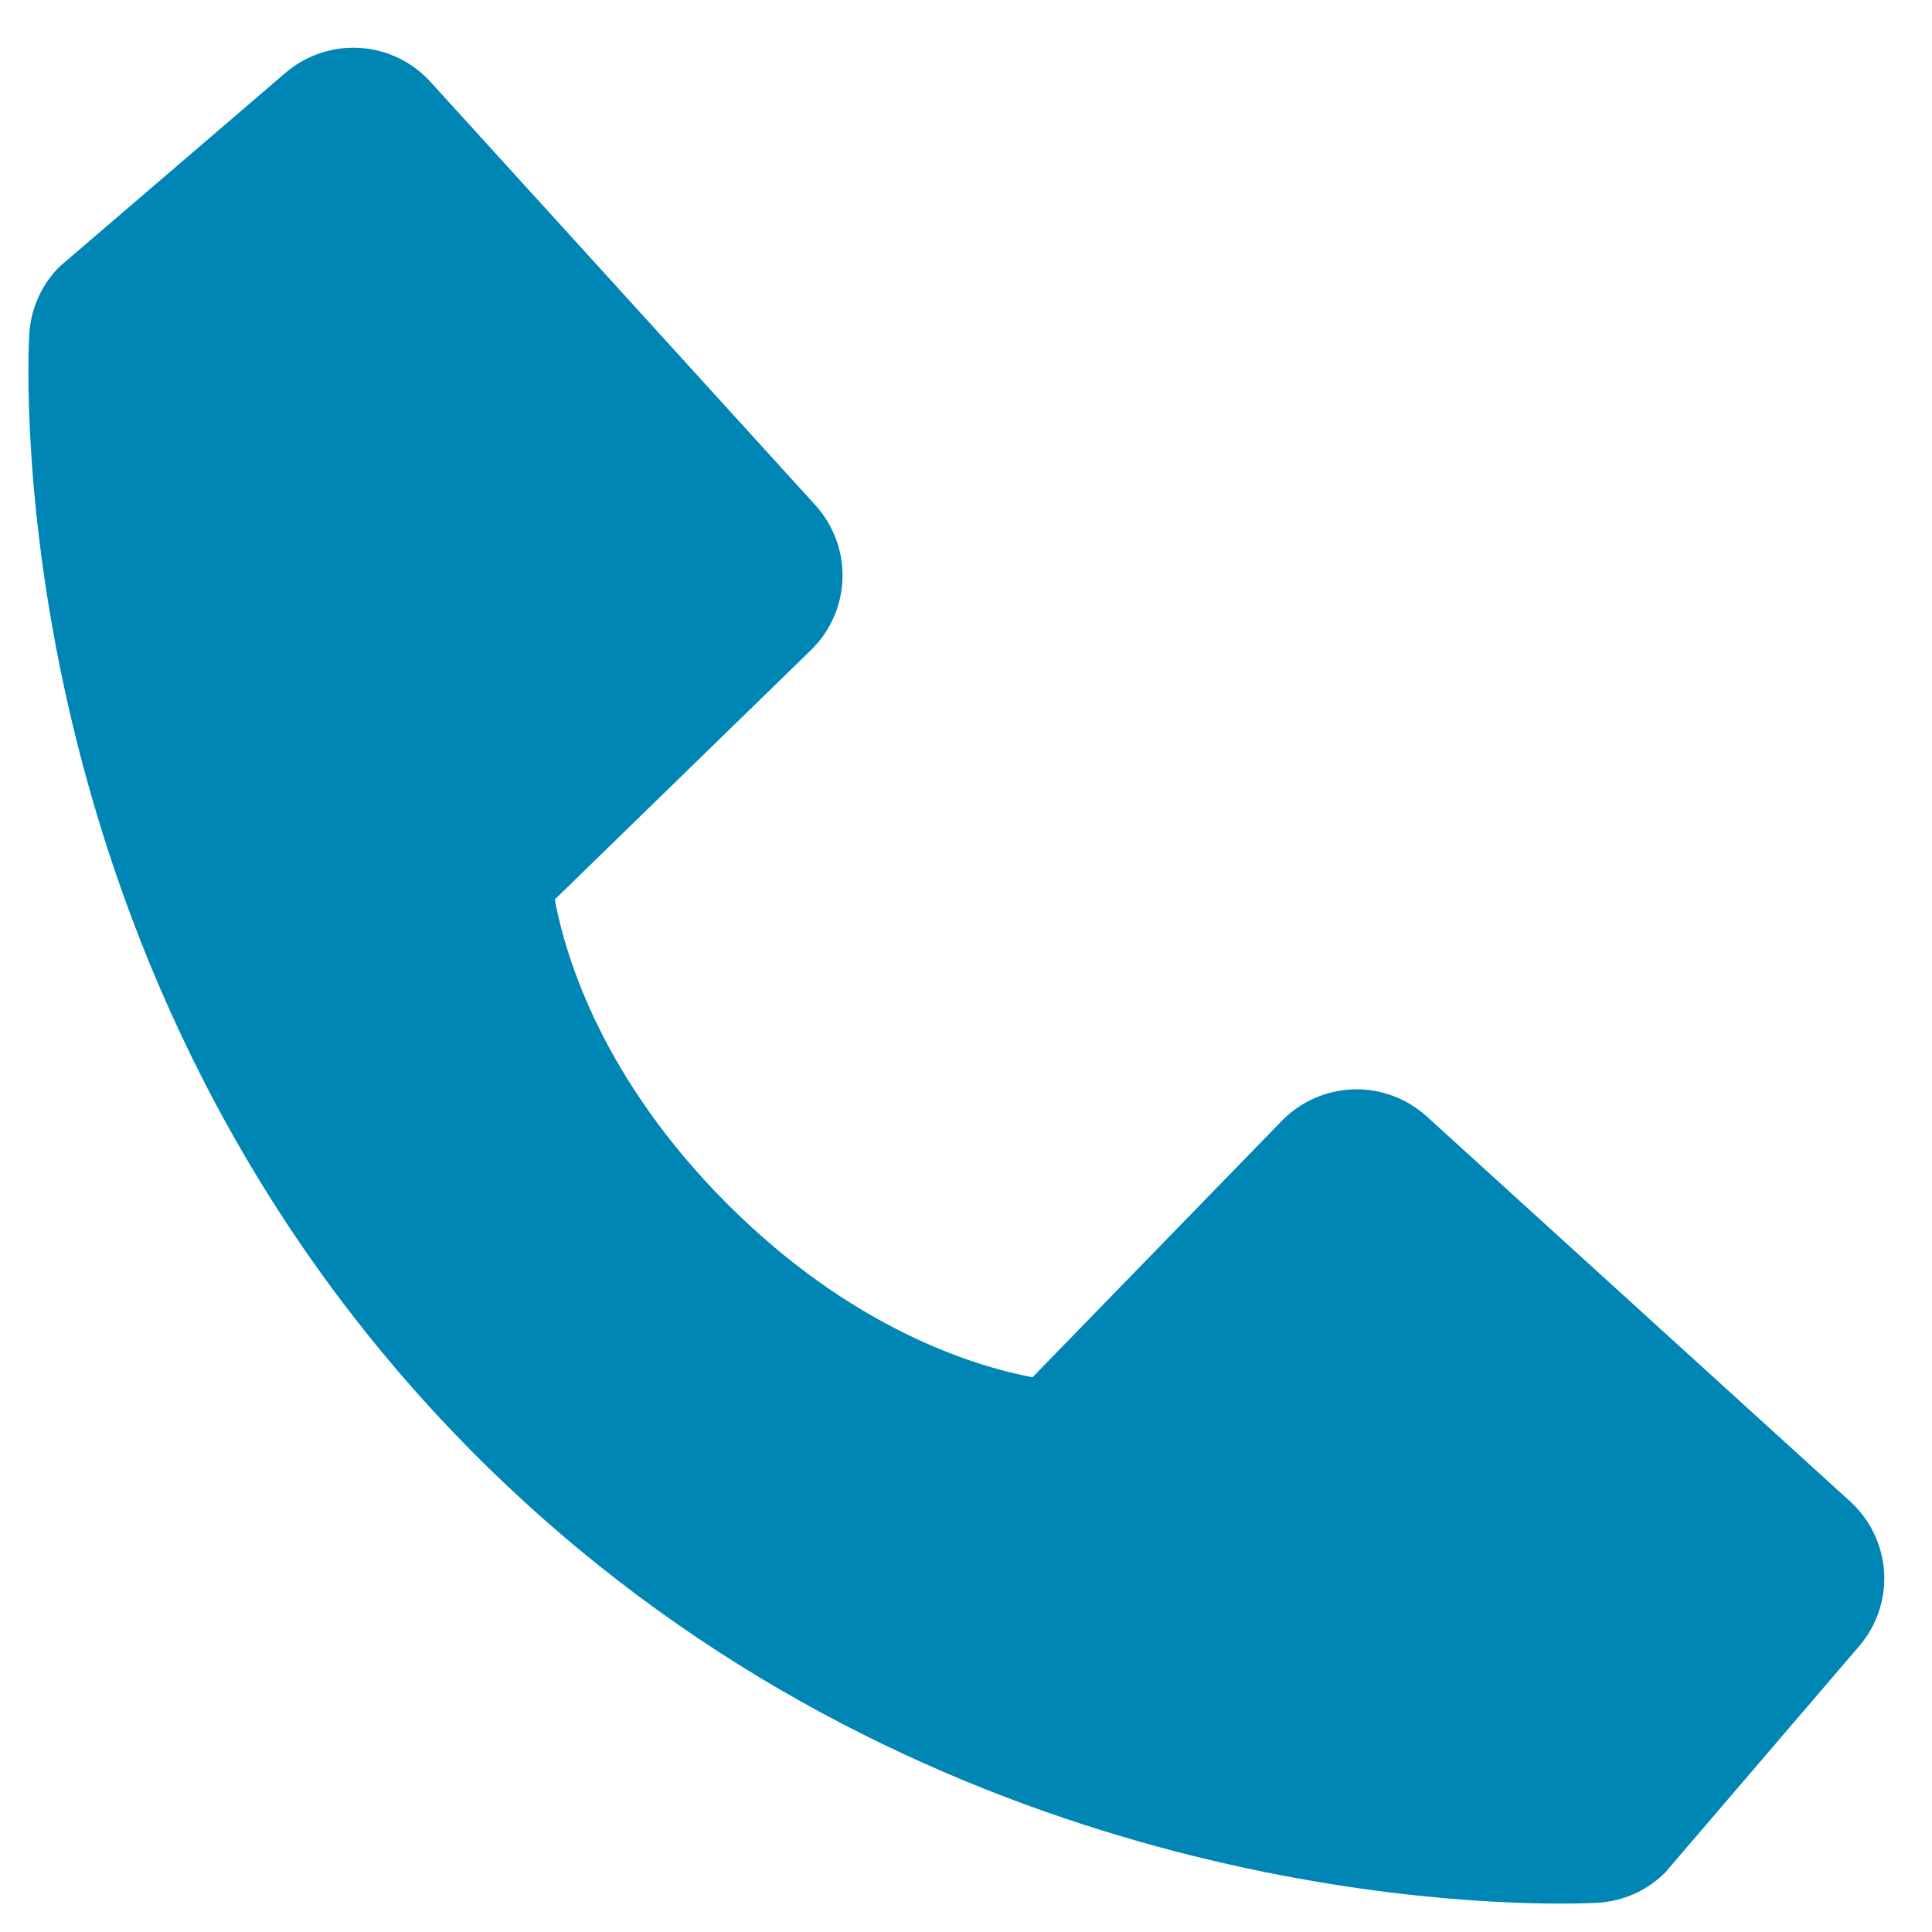
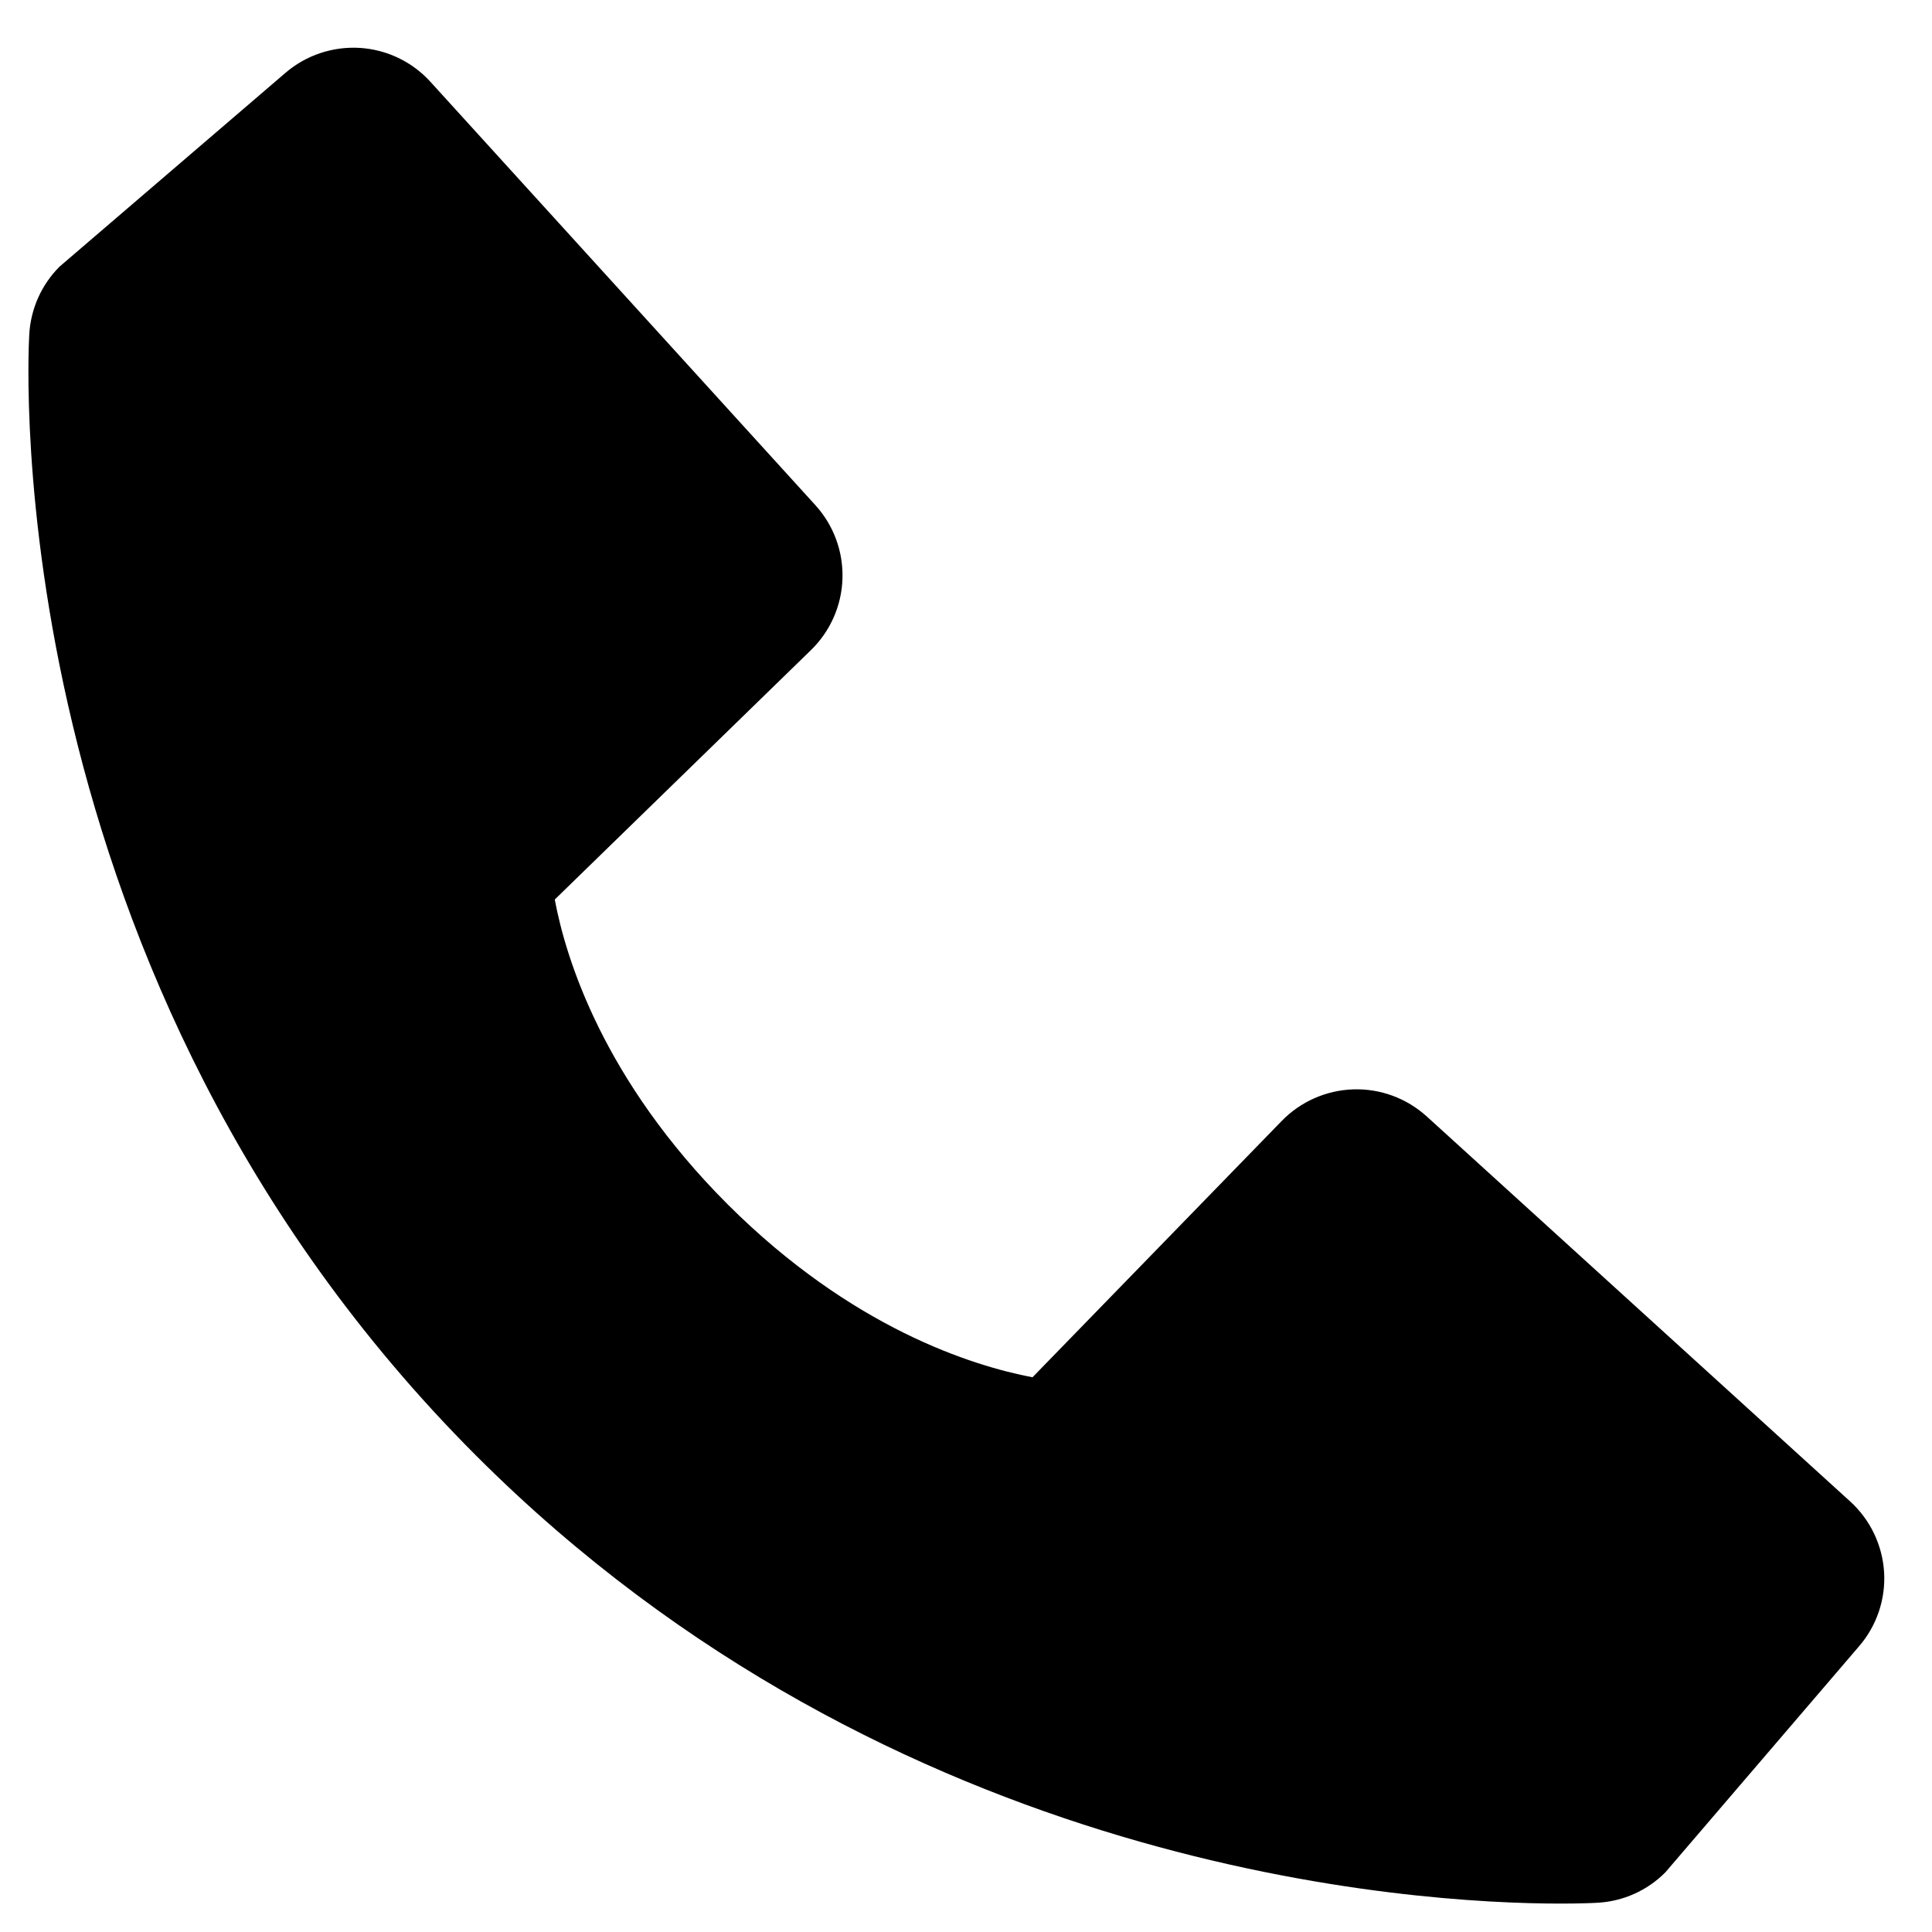
- <svg xmlns="http://www.w3.org/2000/svg" width="34" height="34" viewBox="0 0 34 34" fill="none">
-   <path d="M32.56 26.423L25.108 19.647C24.755 19.327 24.292 19.156 23.817 19.171C23.341 19.186 22.889 19.385 22.557 19.726L18.17 24.238C17.114 24.036 14.991 23.375 12.806 21.195C10.62 19.008 9.959 16.879 9.763 15.83L14.271 11.441C14.612 11.11 14.812 10.658 14.826 10.182C14.841 9.706 14.67 9.243 14.35 8.891L7.575 1.44C7.255 1.087 6.809 0.873 6.333 0.843C5.856 0.814 5.387 0.971 5.025 1.281L1.047 4.693C0.73 5.011 0.541 5.434 0.515 5.883C0.488 6.341 -0.037 17.198 8.382 25.62C15.726 32.963 24.926 33.5 27.46 33.5C27.83 33.5 28.057 33.489 28.118 33.485C28.566 33.46 28.989 33.27 29.306 32.952L32.716 28.972C33.028 28.611 33.186 28.142 33.157 27.666C33.127 27.19 32.913 26.744 32.56 26.423Z" fill="#0086B5" />
+ <svg xmlns="http://www.w3.org/2000/svg" width="34" height="34" viewBox="0 0 34 34">
+   <path d="M32.56 26.423L25.108 19.647C24.755 19.327 24.292 19.156 23.817 19.171C23.341 19.186 22.889 19.385 22.557 19.726L18.17 24.238C17.114 24.036 14.991 23.375 12.806 21.195C10.62 19.008 9.959 16.879 9.763 15.83L14.271 11.441C14.612 11.11 14.812 10.658 14.826 10.182C14.841 9.706 14.67 9.243 14.35 8.891L7.575 1.44C7.255 1.087 6.809 0.873 6.333 0.843C5.856 0.814 5.387 0.971 5.025 1.281L1.047 4.693C0.73 5.011 0.541 5.434 0.515 5.883C0.488 6.341 -0.037 17.198 8.382 25.62C15.726 32.963 24.926 33.5 27.46 33.5C27.83 33.5 28.057 33.489 28.118 33.485C28.566 33.46 28.989 33.27 29.306 32.952L32.716 28.972C33.028 28.611 33.186 28.142 33.157 27.666C33.127 27.19 32.913 26.744 32.56 26.423Z" />
</svg>
